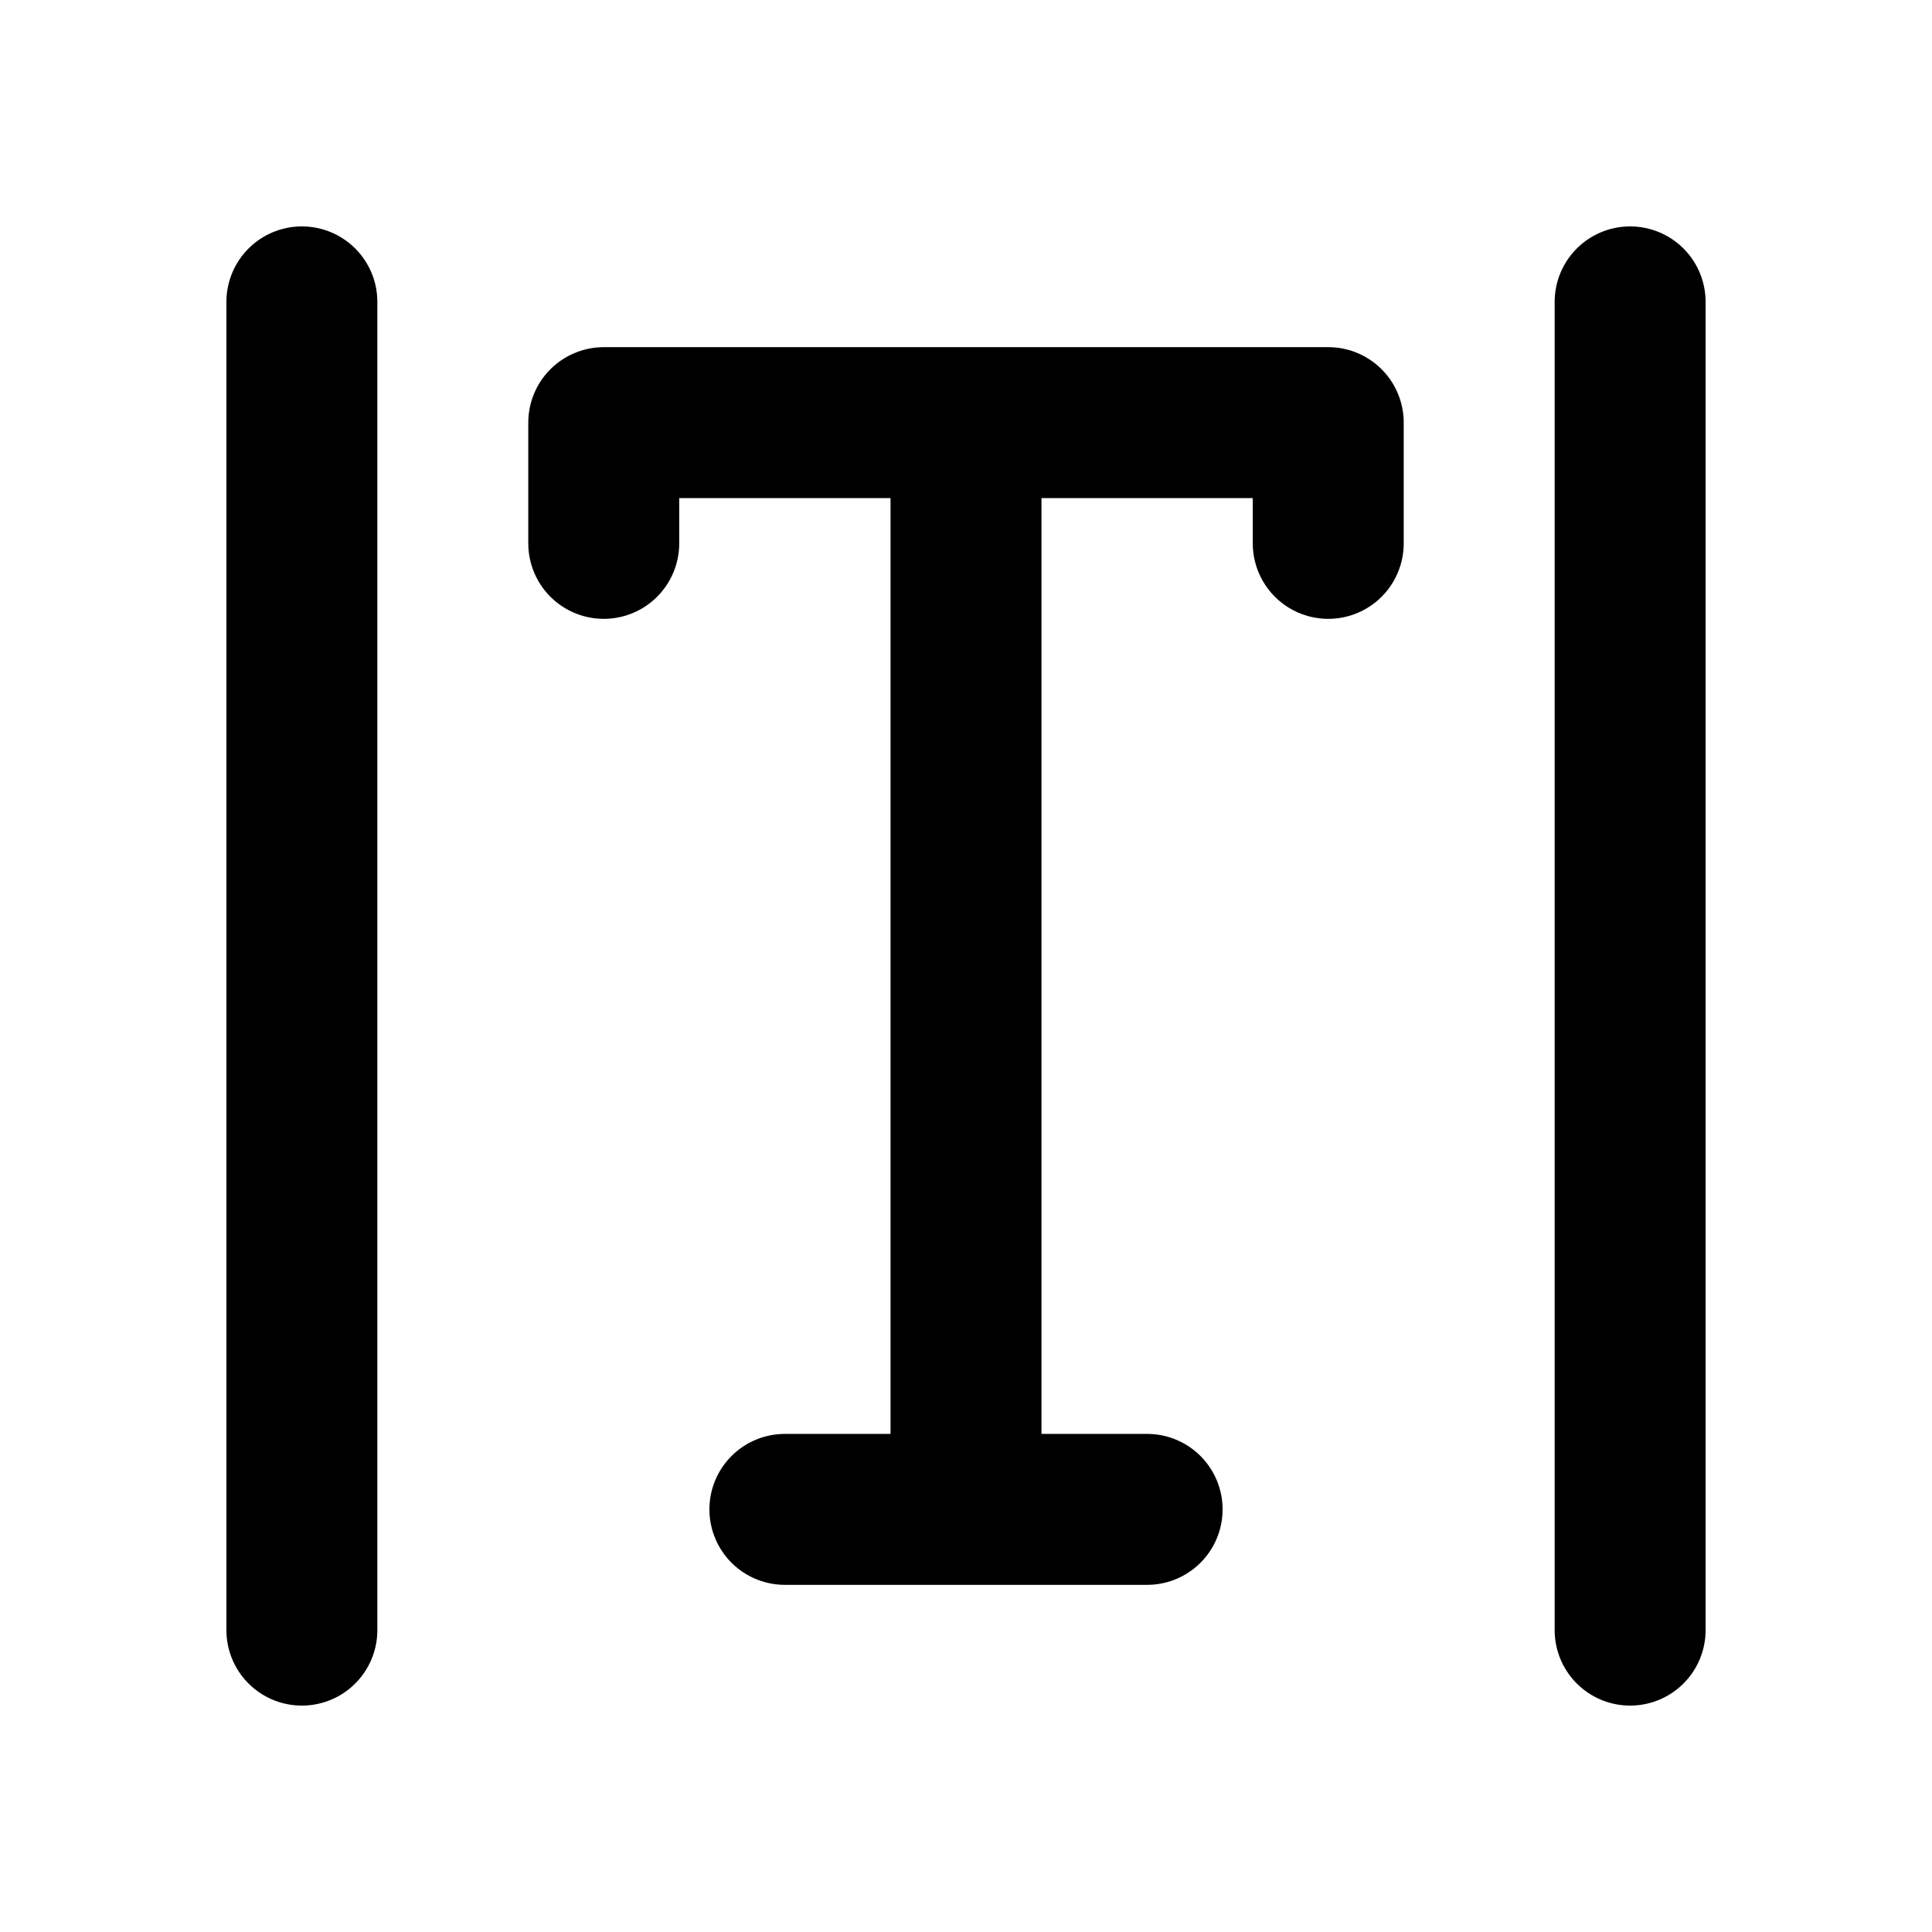
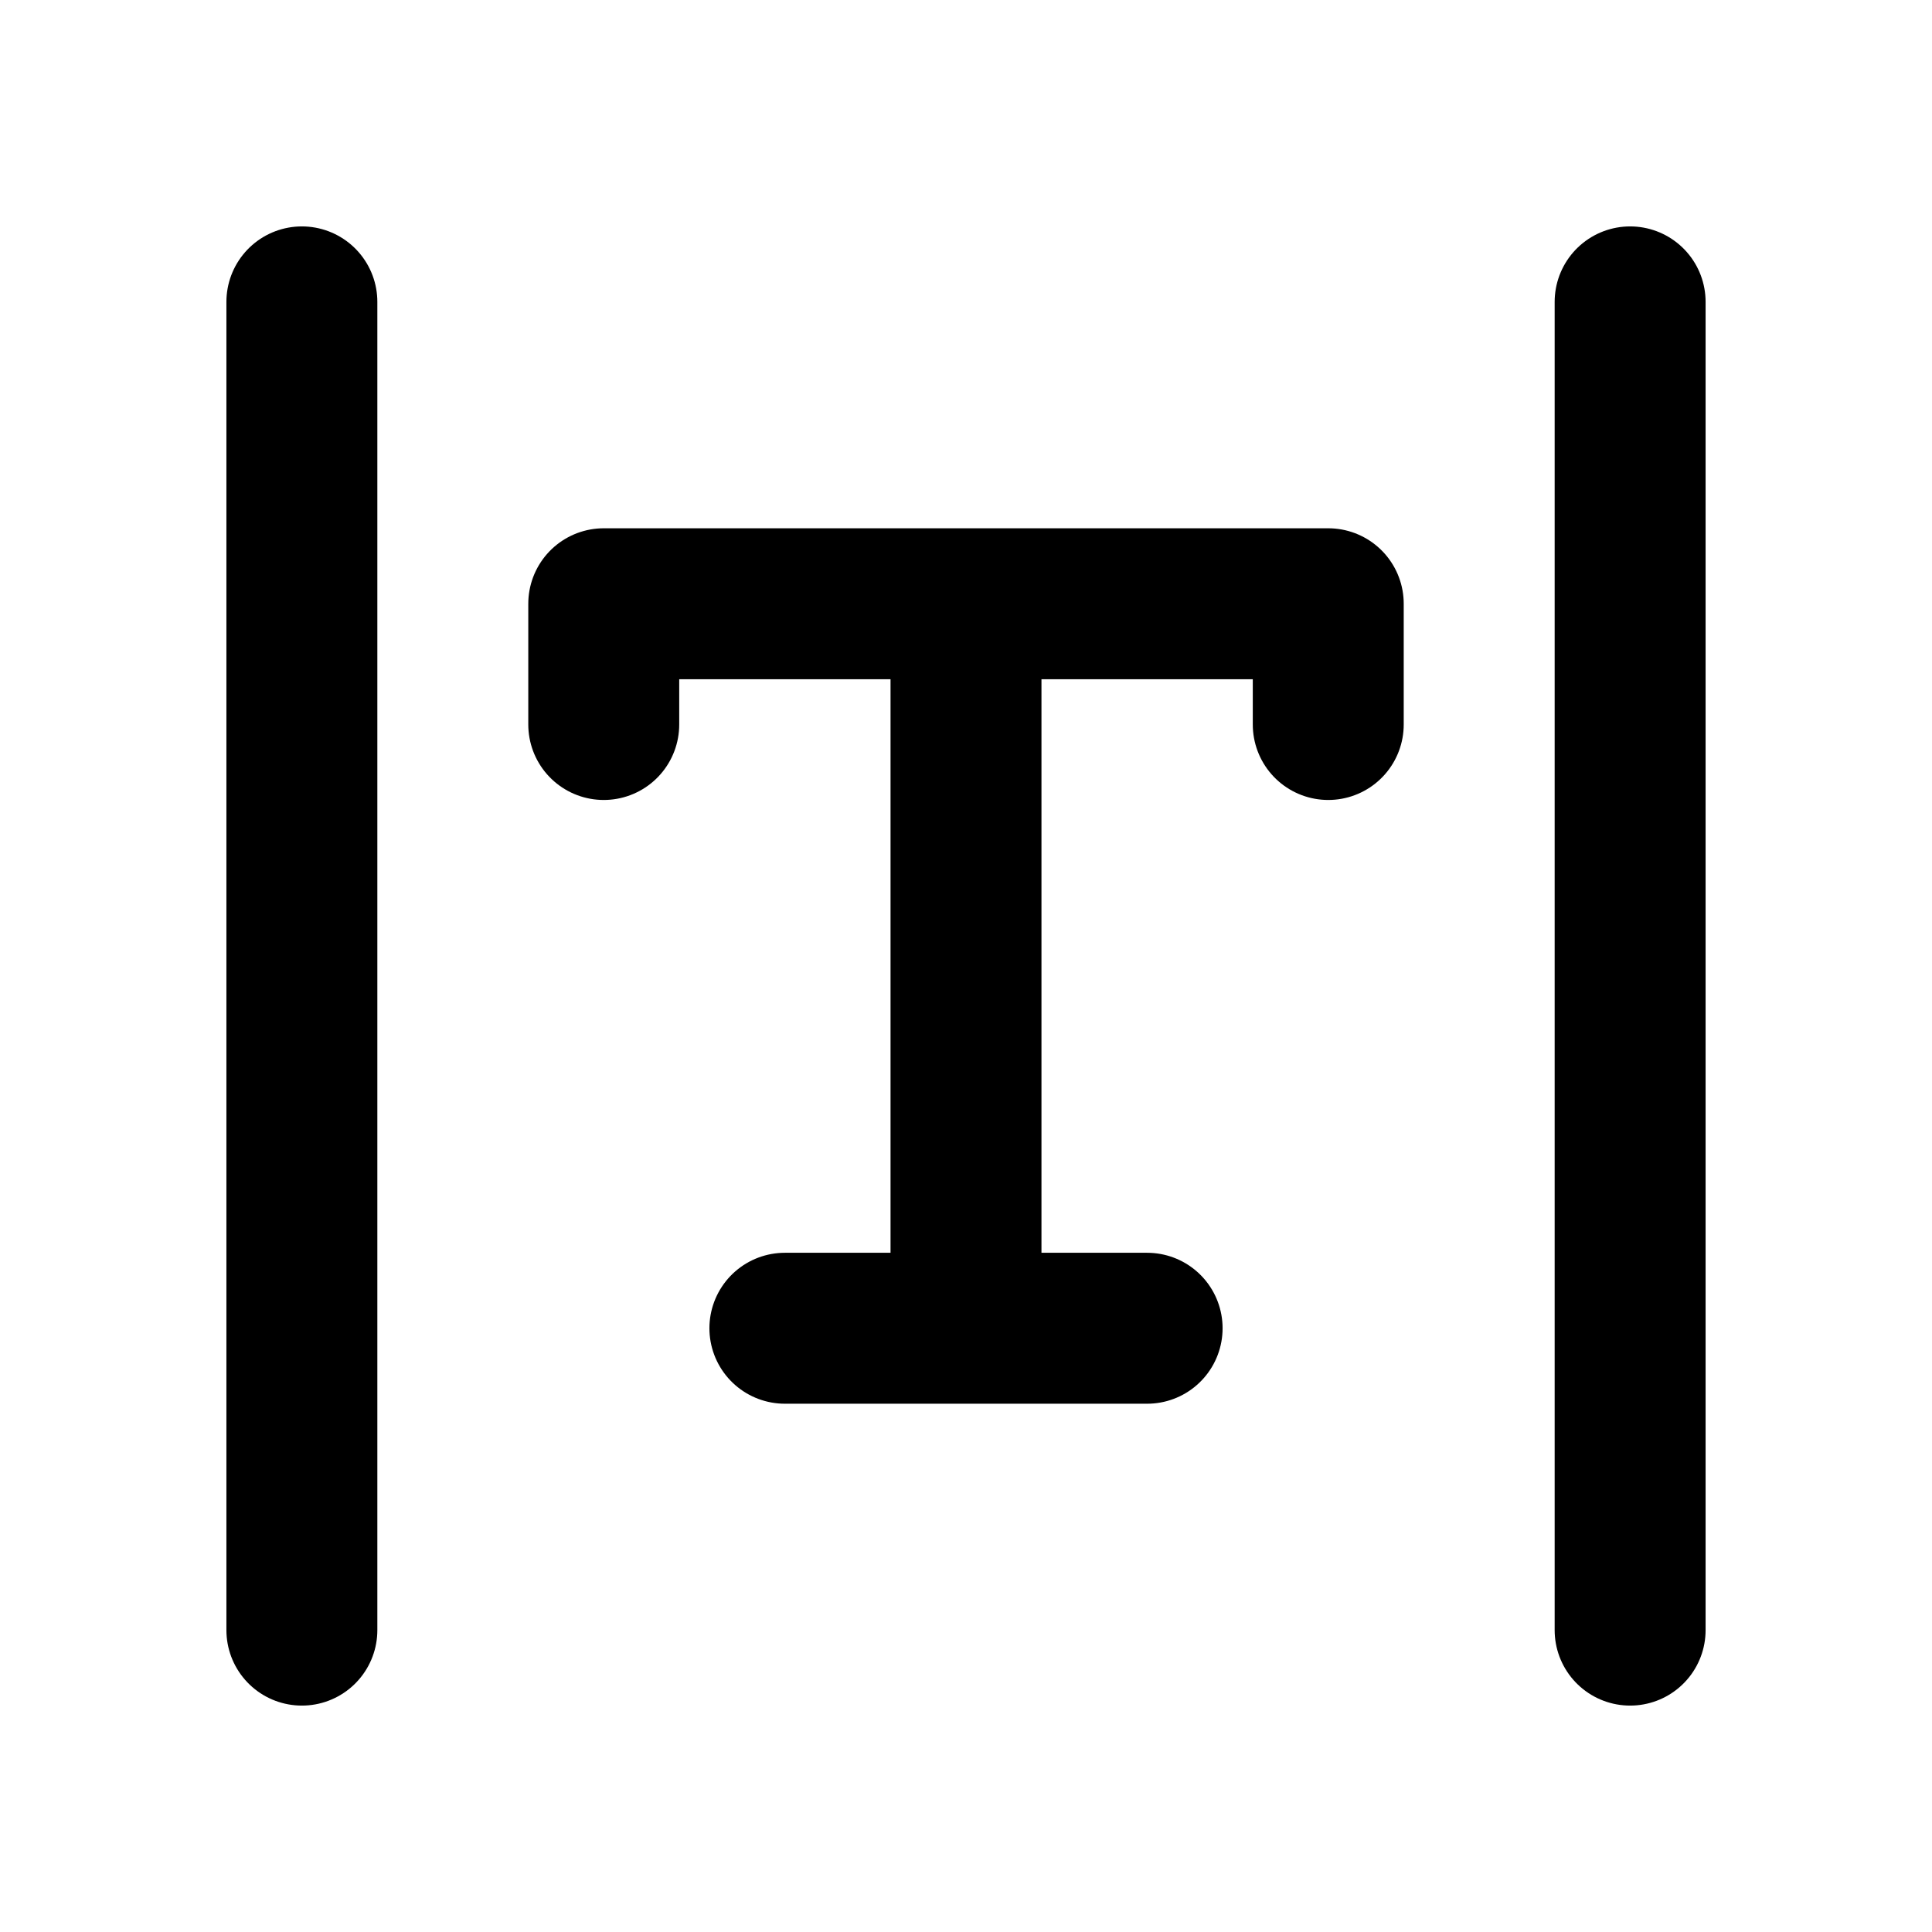
<svg xmlns="http://www.w3.org/2000/svg" data-set="area-pilot" data-keyline="square" width="16" height="16" viewBox="0 0 16 16" fill="none">
  <path d="M2.5 2.5V13.5M13.5 2.5V13.5" fill="none" stroke="currentColor" stroke-width="1.25" stroke-linecap="round" stroke-linejoin="round" />
-   <path d="M5 4.5V3.5H11V4.5M8 3.5V12.5M6.5 12.5H9.5" fill="none" stroke="currentColor" stroke-width="1.25" stroke-linecap="round" stroke-linejoin="round" />
+   <path d="M5 6V5H11V6M8 5V11M6.5 11H9.5" fill="none" stroke="currentColor" stroke-width="1.25" stroke-linecap="round" stroke-linejoin="round" />
</svg>
